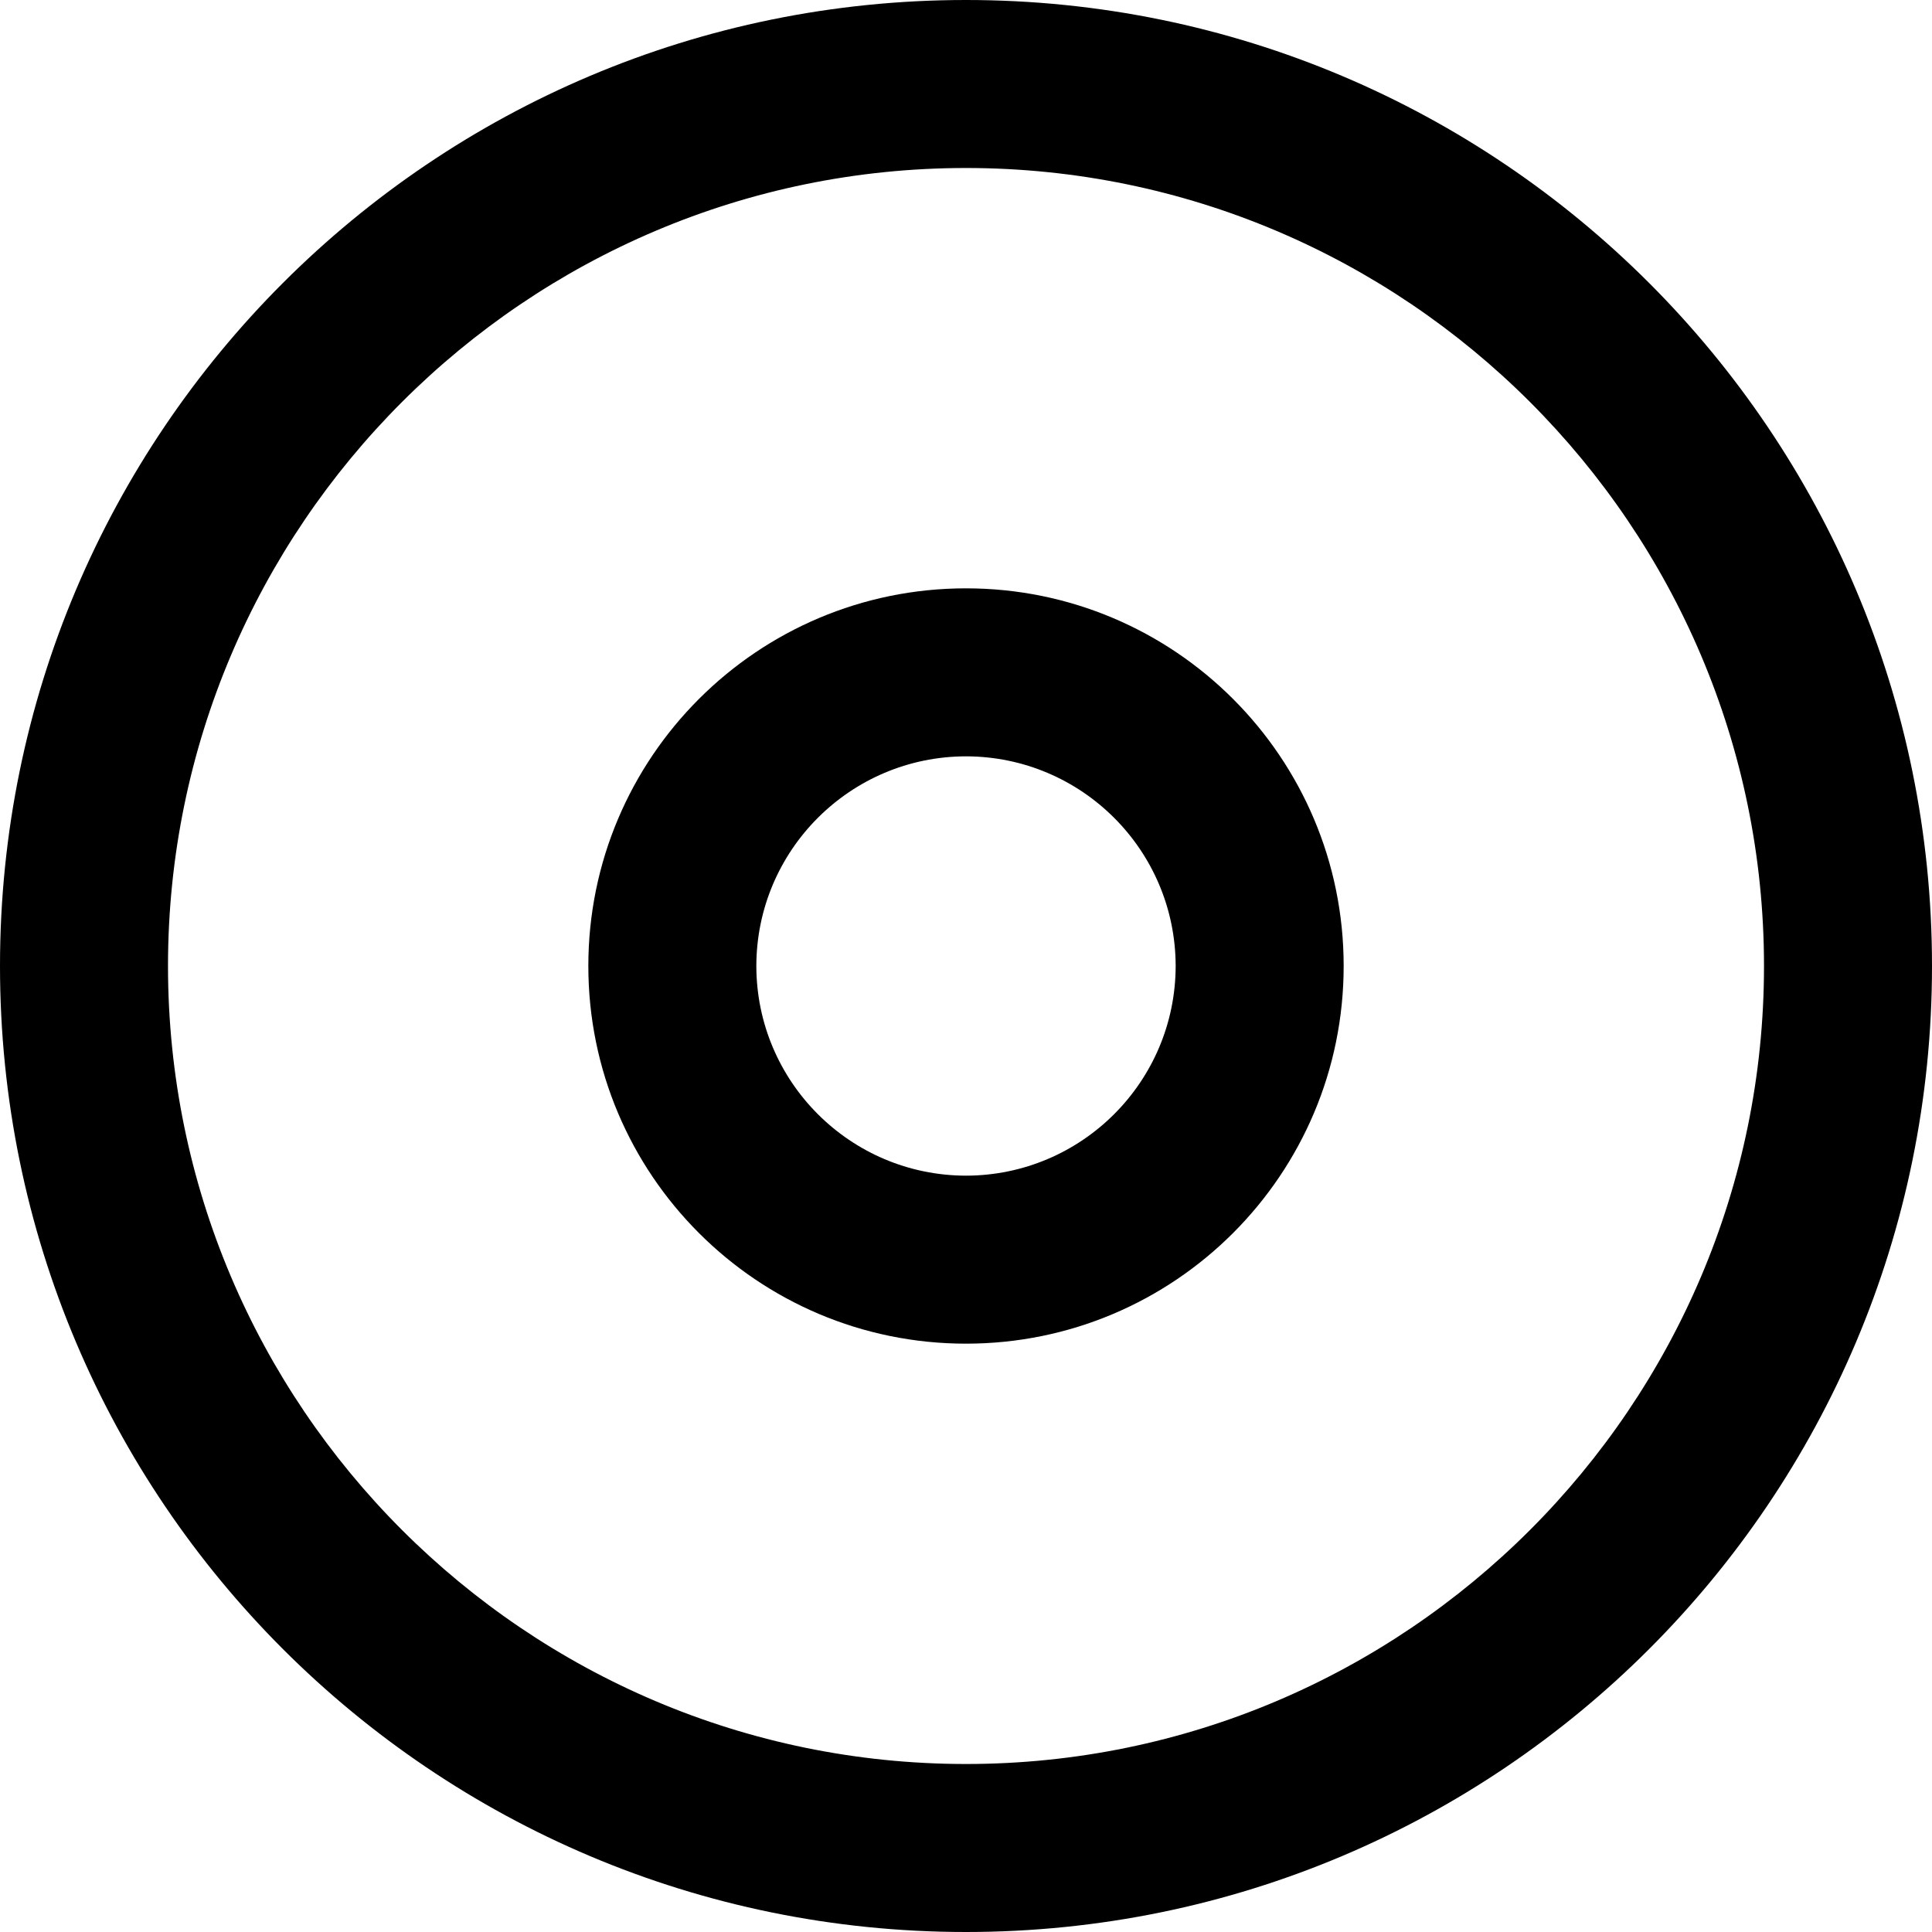
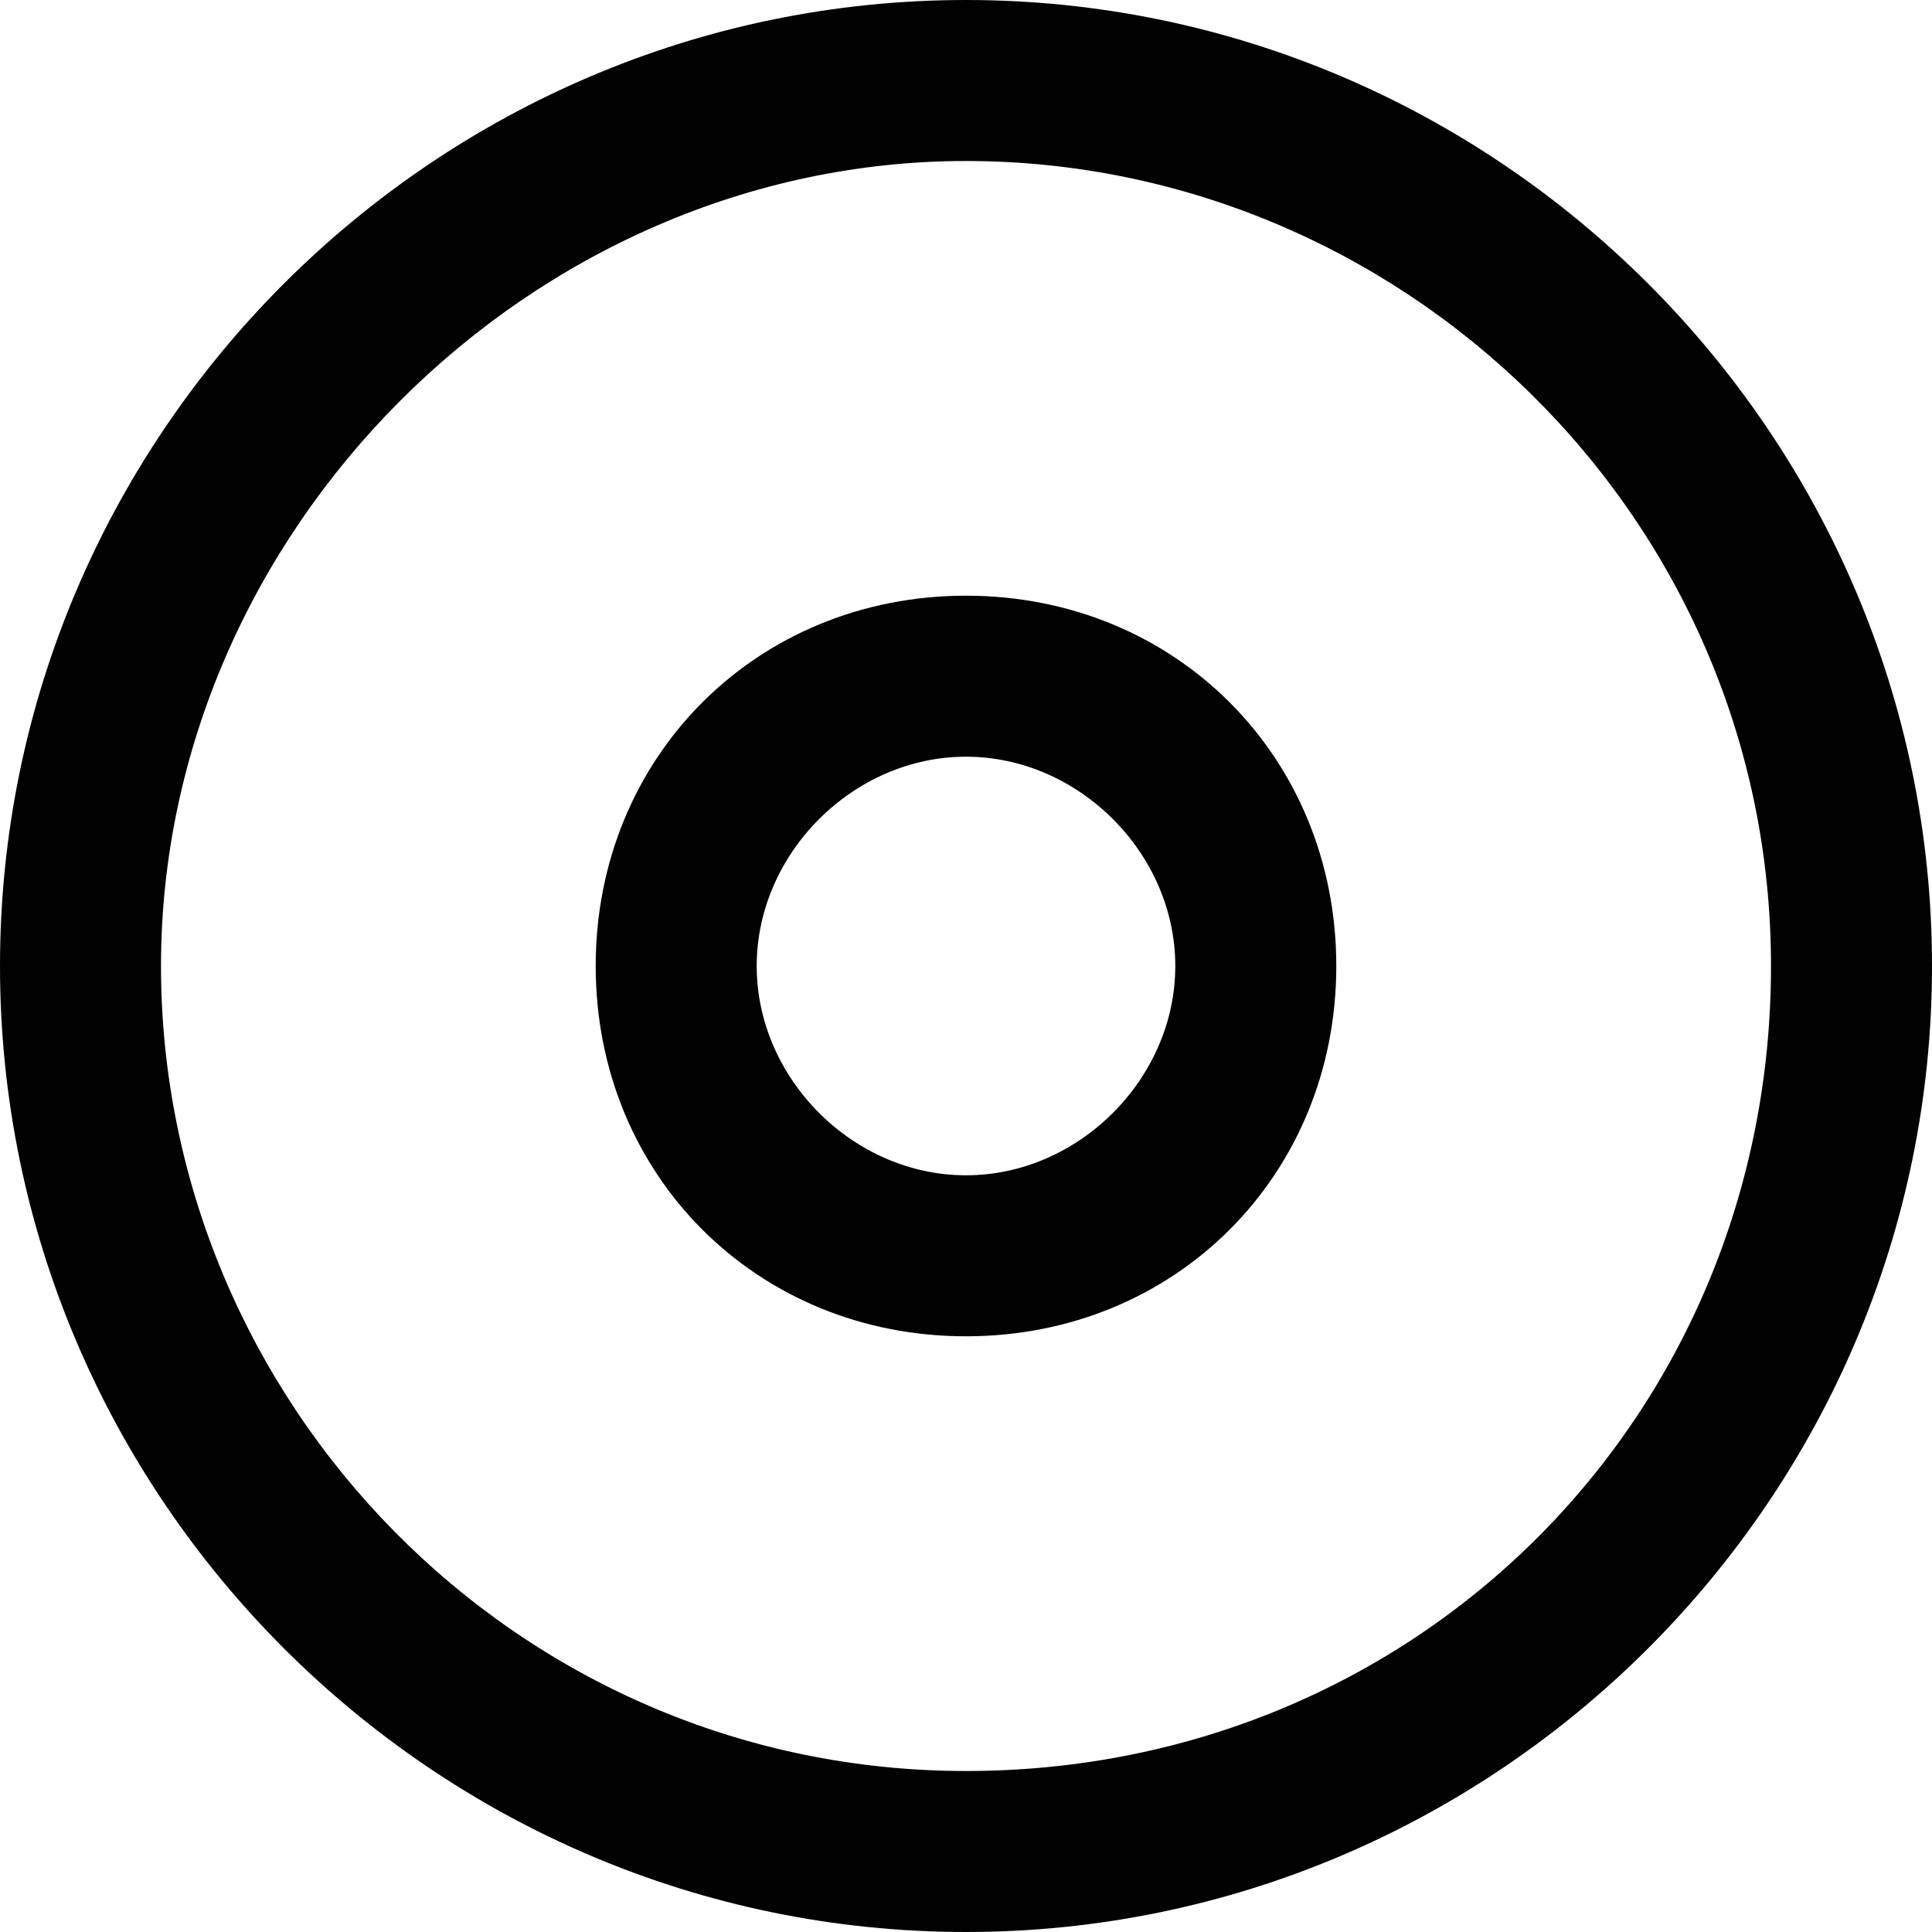
- <svg xmlns="http://www.w3.org/2000/svg" width="23" height="23" viewBox="0 0 23 23">
-   <path d="M11.5 2c5.238 0 9.5 4.262 9.5 9.5S16.738 21 11.5 21 2 16.738 2 11.5 6.262 2 11.5 2m0-2C5.149 0 0 5.149 0 11.5 0 17.852 5.149 23 11.5 23 17.852 23 23 17.852 23 11.5 23 5.149 17.852 0 11.5 0z" />
-   <path d="M11.5 9.004a2.5 2.5 0 0 1 2.496 2.496 2.5 2.5 0 0 1-2.496 2.496A2.5 2.5 0 0 1 9.004 11.5 2.5 2.5 0 0 1 11.5 9.004m0-2a4.496 4.496 0 1 0 0 8.992 4.496 4.496 0 0 0 0-8.992z" />
+ <svg xmlns="http://www.w3.org/2000/svg" version="1.1" id="Layer_1" x="0px" y="0px" viewBox="0 0 12 12" style="enable-background:new 0 0 12 12;" xml:space="preserve">
+   <style type="text/css">
+ 	.st0{fill:#010101;}
+ </style>
+   <path class="st0" d="M6,1c2.7,0,5,2.2,5,5s-2.2,5-5,5S1,8.7,1,6S3.3,1,6,1 M6,0C2.7,0,0,2.7,0,6c0,3.3,2.7,6,6,6c3.3,0,6-2.7,6-6  C12,2.7,9.3,0,6,0z" />
+   <path class="st0" d="M6,4.7c0.7,0,1.3,0.6,1.3,1.3c0,0.7-0.6,1.3-1.3,1.3C5.3,7.3,4.7,6.7,4.7,6C4.7,5.3,5.3,4.7,6,4.7 M6,3.7  C4.7,3.7,3.7,4.7,3.7,6S4.7,8.3,6,8.3S8.3,7.3,8.3,6S7.3,3.7,6,3.7z" />
</svg>
